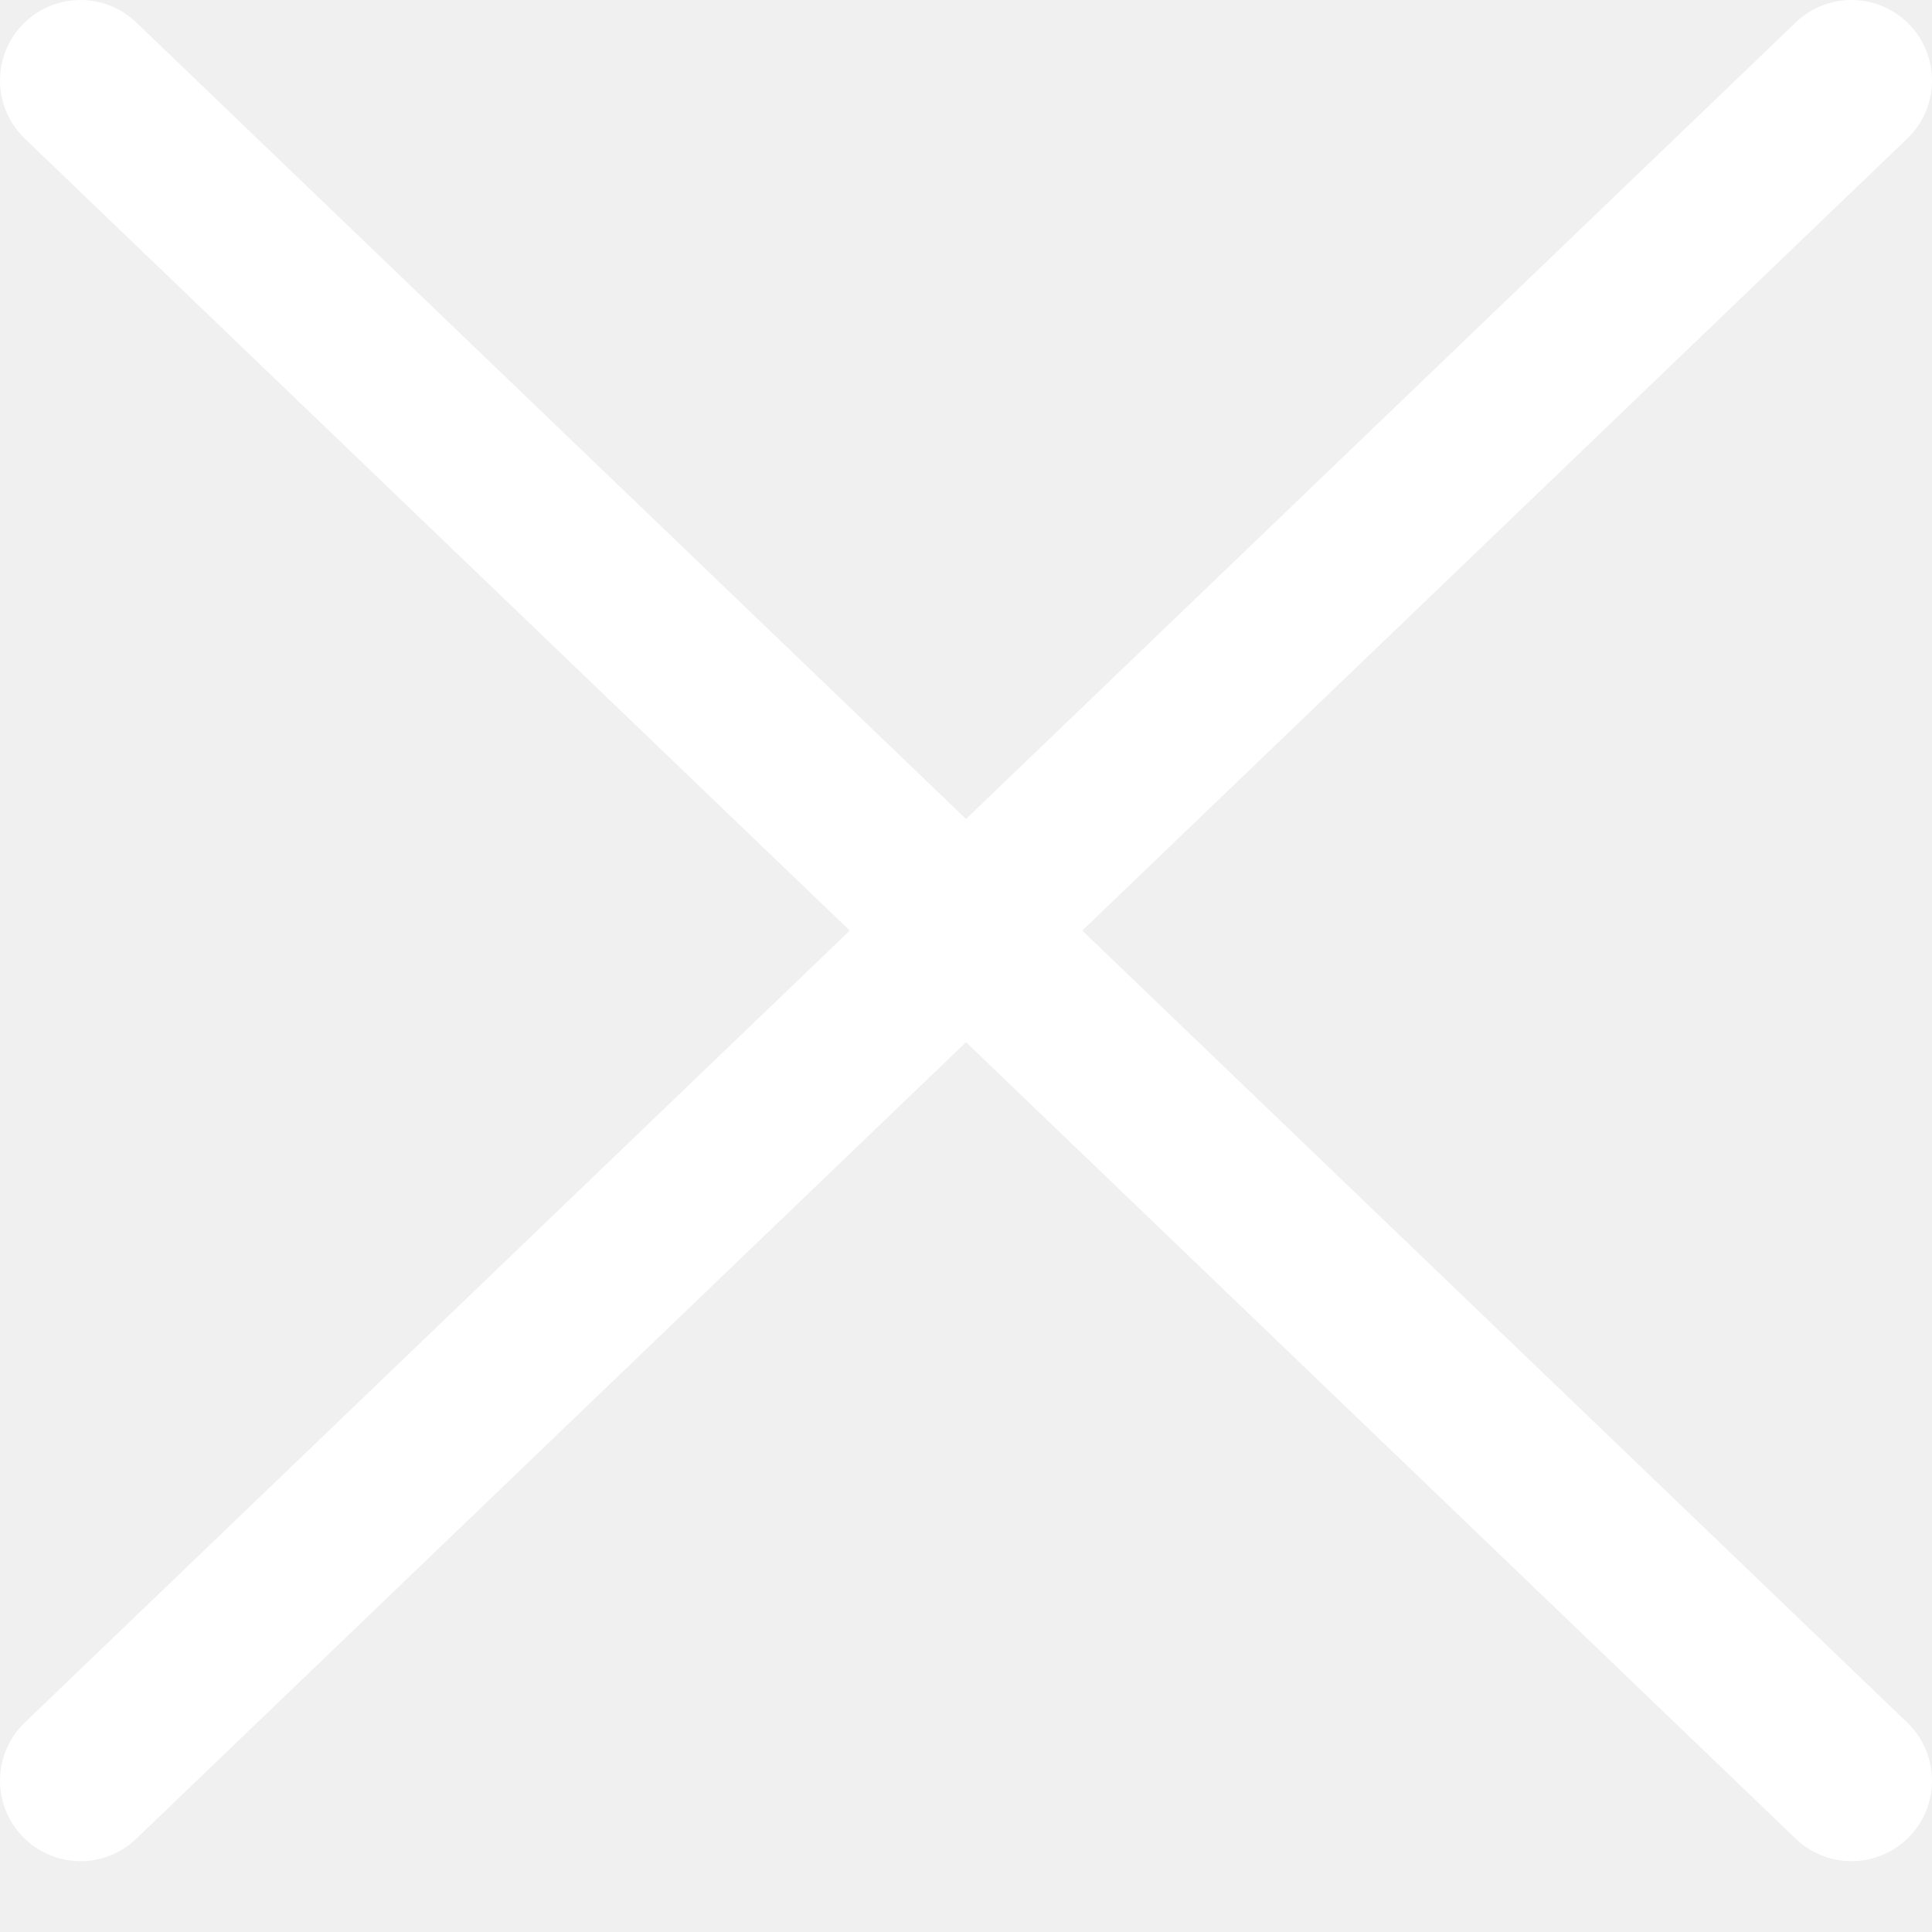
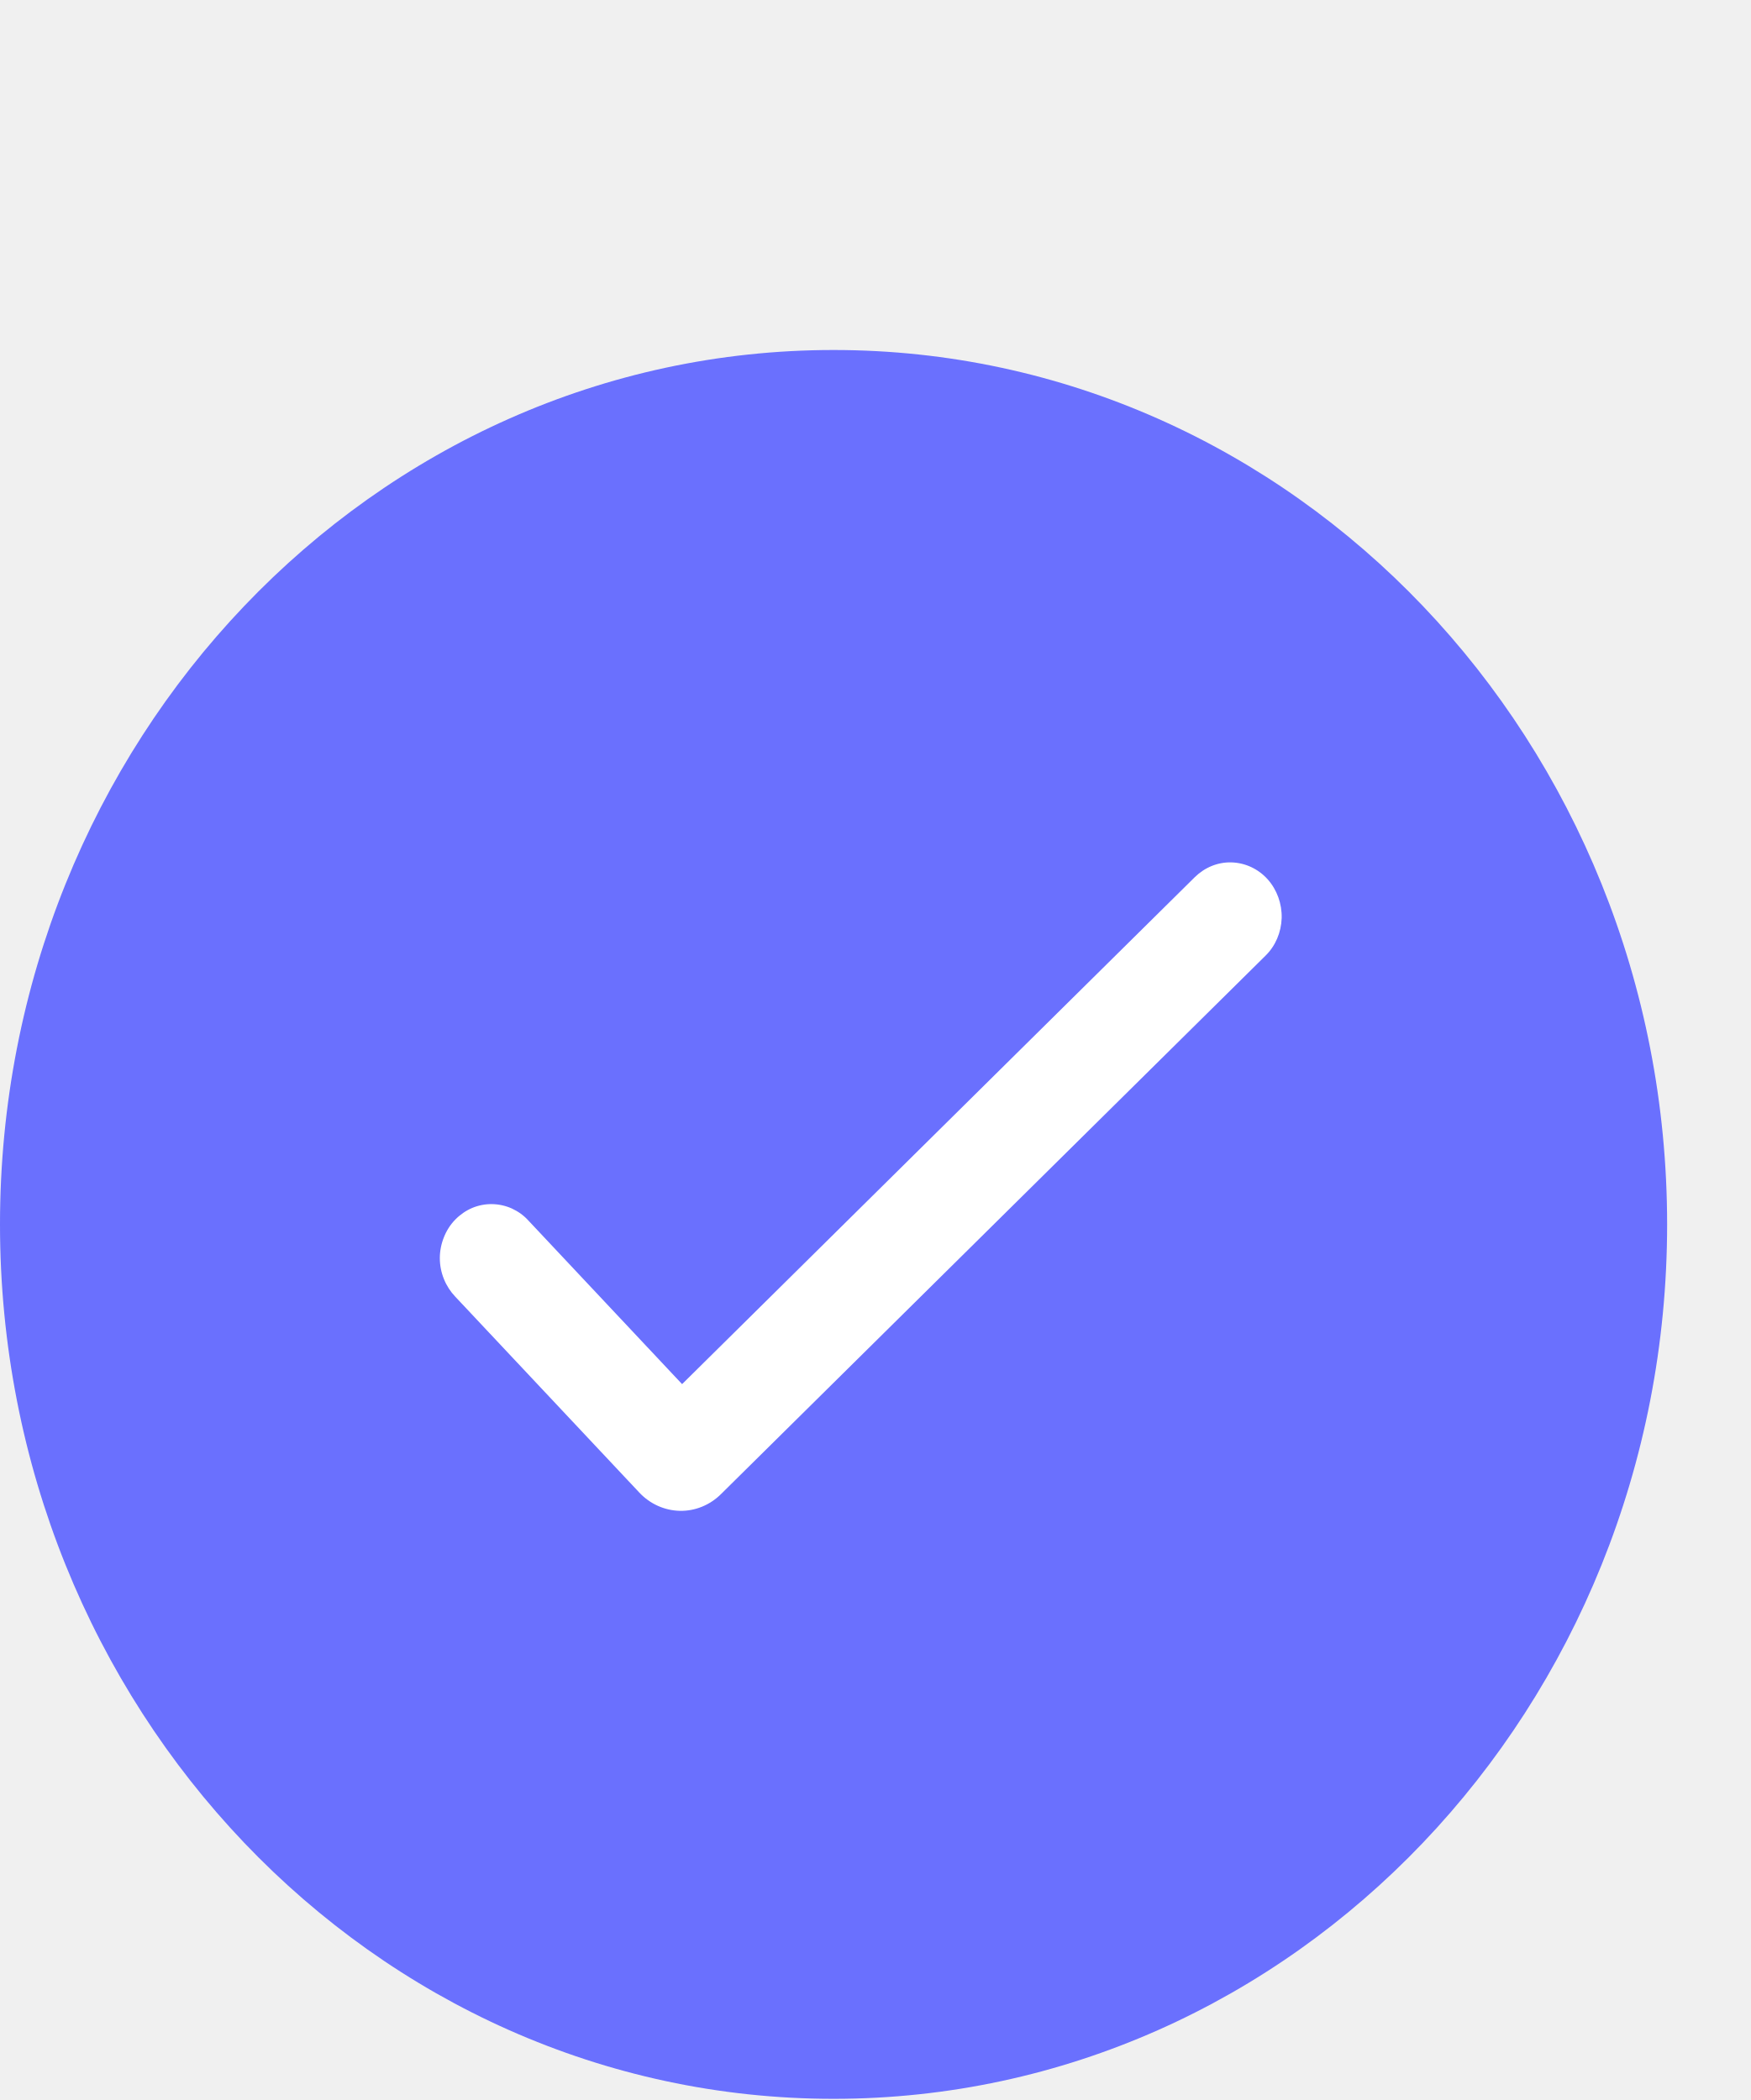
- <svg xmlns="http://www.w3.org/2000/svg" width="24" height="24" viewBox="0 0 24 24" fill="none">
-   <path d="M23 22.12L1 1M23 1L1 22.12" stroke="#fff" stroke-width="2" stroke-linecap="round" stroke-linejoin="bevel" />
+ <svg xmlns="http://www.w3.org/2000/svg" width="15" height="18" viewBox="0 0 15 18" fill="none">
+   <ellipse cx="7.143" cy="10.495" rx="7.143" ry="7.495" fill="#6A70FE" />
+   <path d="M10.863 7.537C10.943 7.627 10.986 7.746 10.983 7.869C10.979 7.992 10.93 8.108 10.844 8.192L6.178 12.807C6.083 12.901 5.956 12.953 5.825 12.95C5.695 12.947 5.57 12.891 5.479 12.794L3.901 11.114C3.86 11.071 3.827 11.02 3.804 10.963C3.781 10.906 3.769 10.846 3.769 10.784C3.769 10.723 3.781 10.662 3.804 10.605C3.826 10.549 3.859 10.497 3.901 10.454C3.943 10.411 3.992 10.377 4.046 10.354C4.101 10.331 4.159 10.32 4.217 10.321C4.276 10.322 4.334 10.335 4.387 10.359C4.441 10.384 4.49 10.419 4.53 10.464L5.845 11.864L10.239 7.518C10.325 7.434 10.438 7.388 10.555 7.392C10.672 7.396 10.783 7.448 10.863 7.537Z" fill="white" />
</svg>
